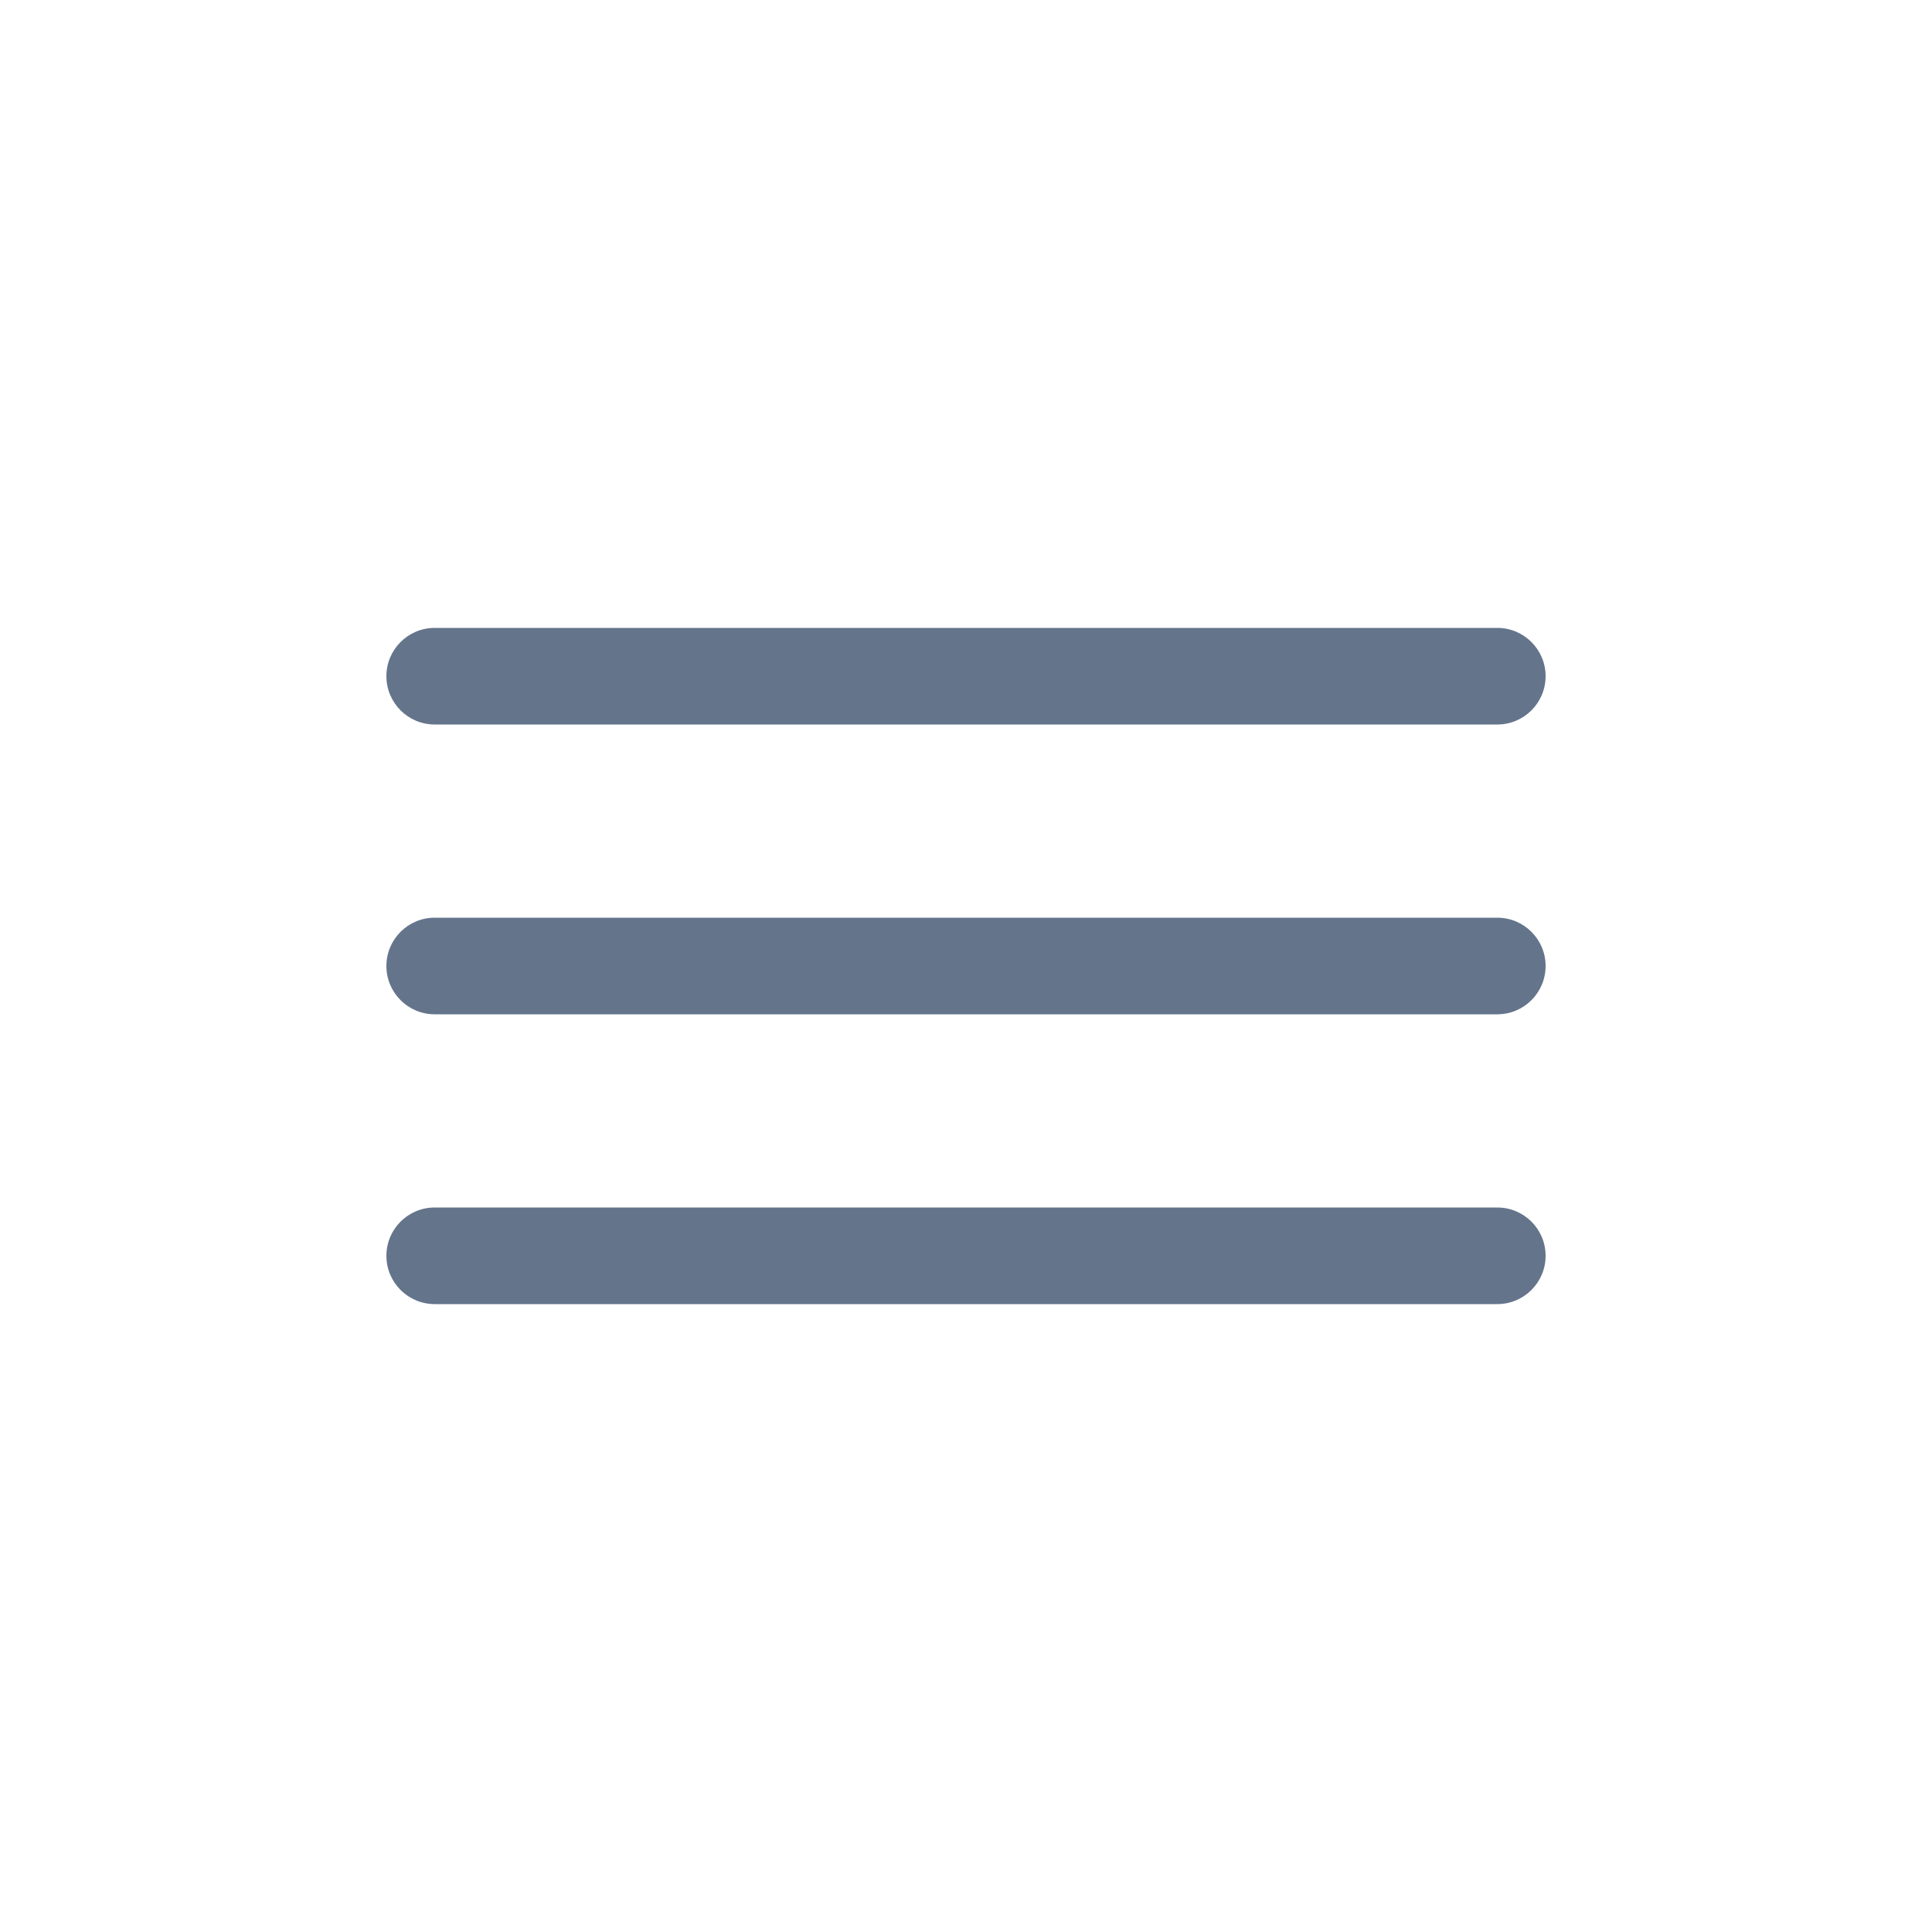
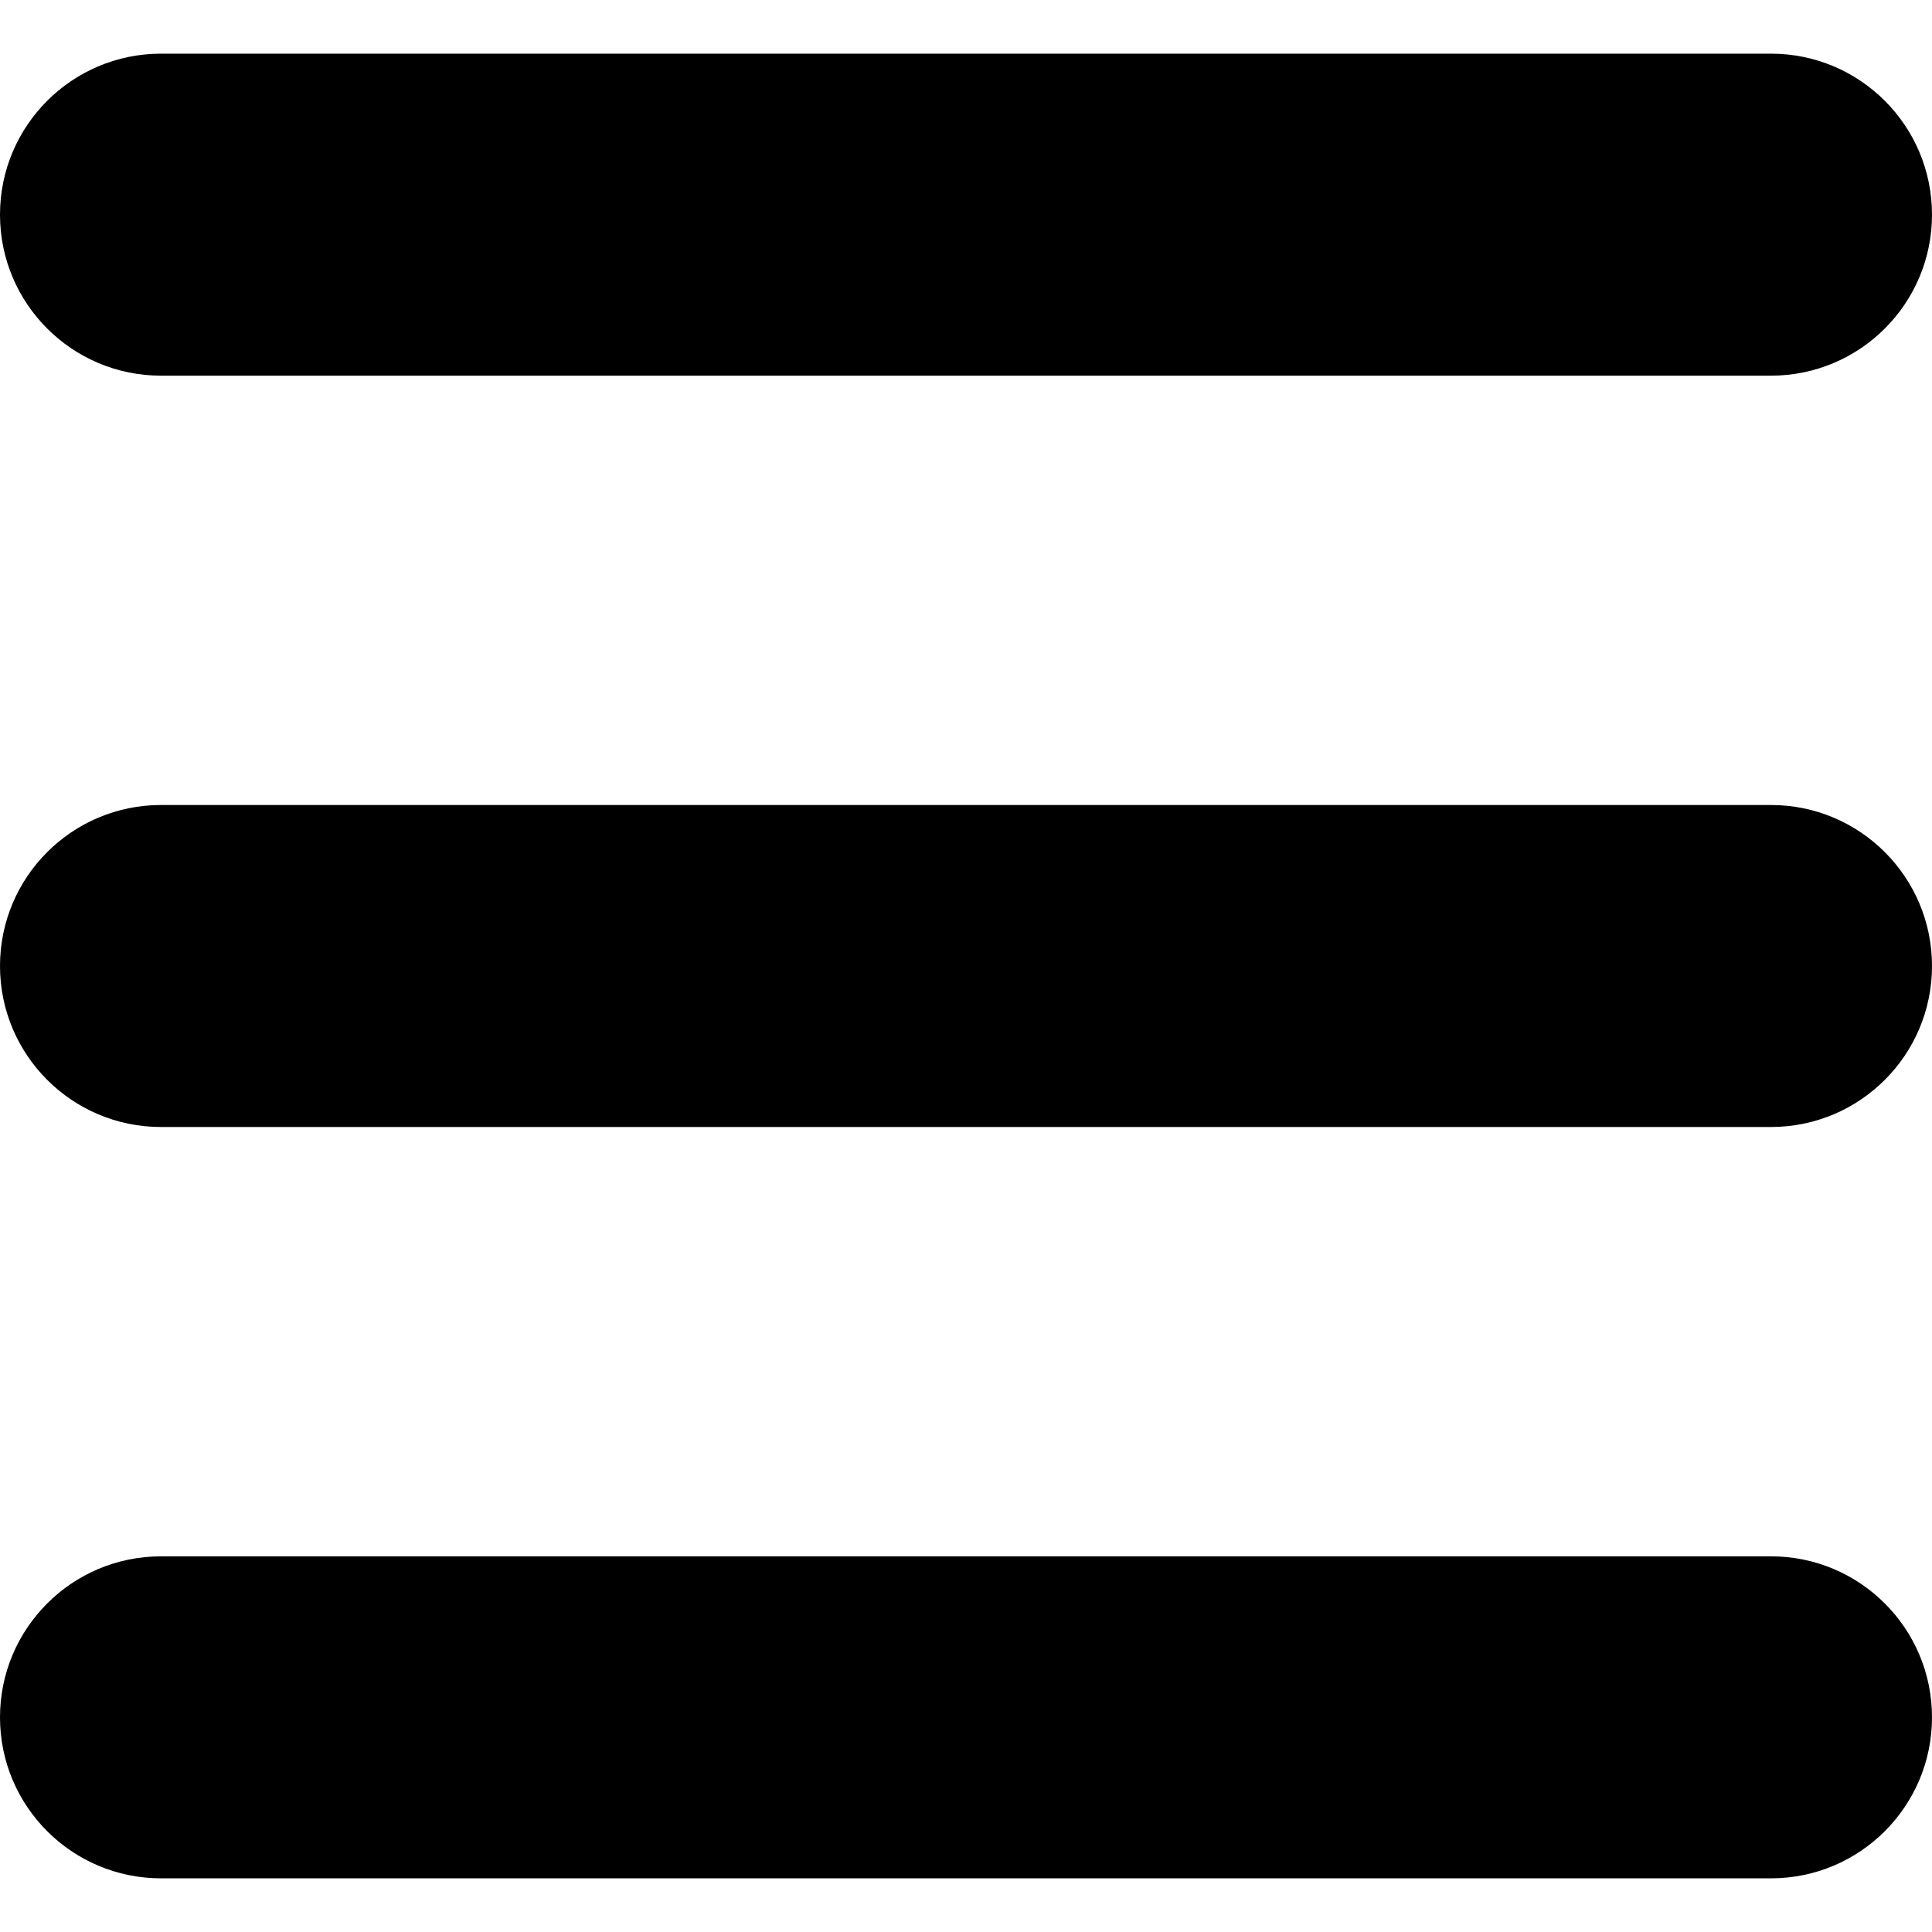
- <svg xmlns="http://www.w3.org/2000/svg" width="40" height="40" viewBox="0 0 40 40" fill="none">
-   <rect x="8" y="13" width="24" height="2" rx="1" fill="#64748B" />
-   <rect x="8" y="19" width="24" height="2" rx="1" fill="#64748B" />
-   <rect x="8" y="25" width="24" height="2" rx="1" fill="#64748B" />
+ <svg xmlns="http://www.w3.org/2000/svg" width="18" height="18" viewBox="0 0 18 18" fill="none">
+   <rect y="0.5" width="18" height="3" rx="1.5" fill="currentColor" />
+   <rect y="7.5" width="18" height="3" rx="1.5" fill="currentColor" />
+   <rect y="14.5" width="18" height="3" rx="1.5" fill="currentColor" />
</svg>
